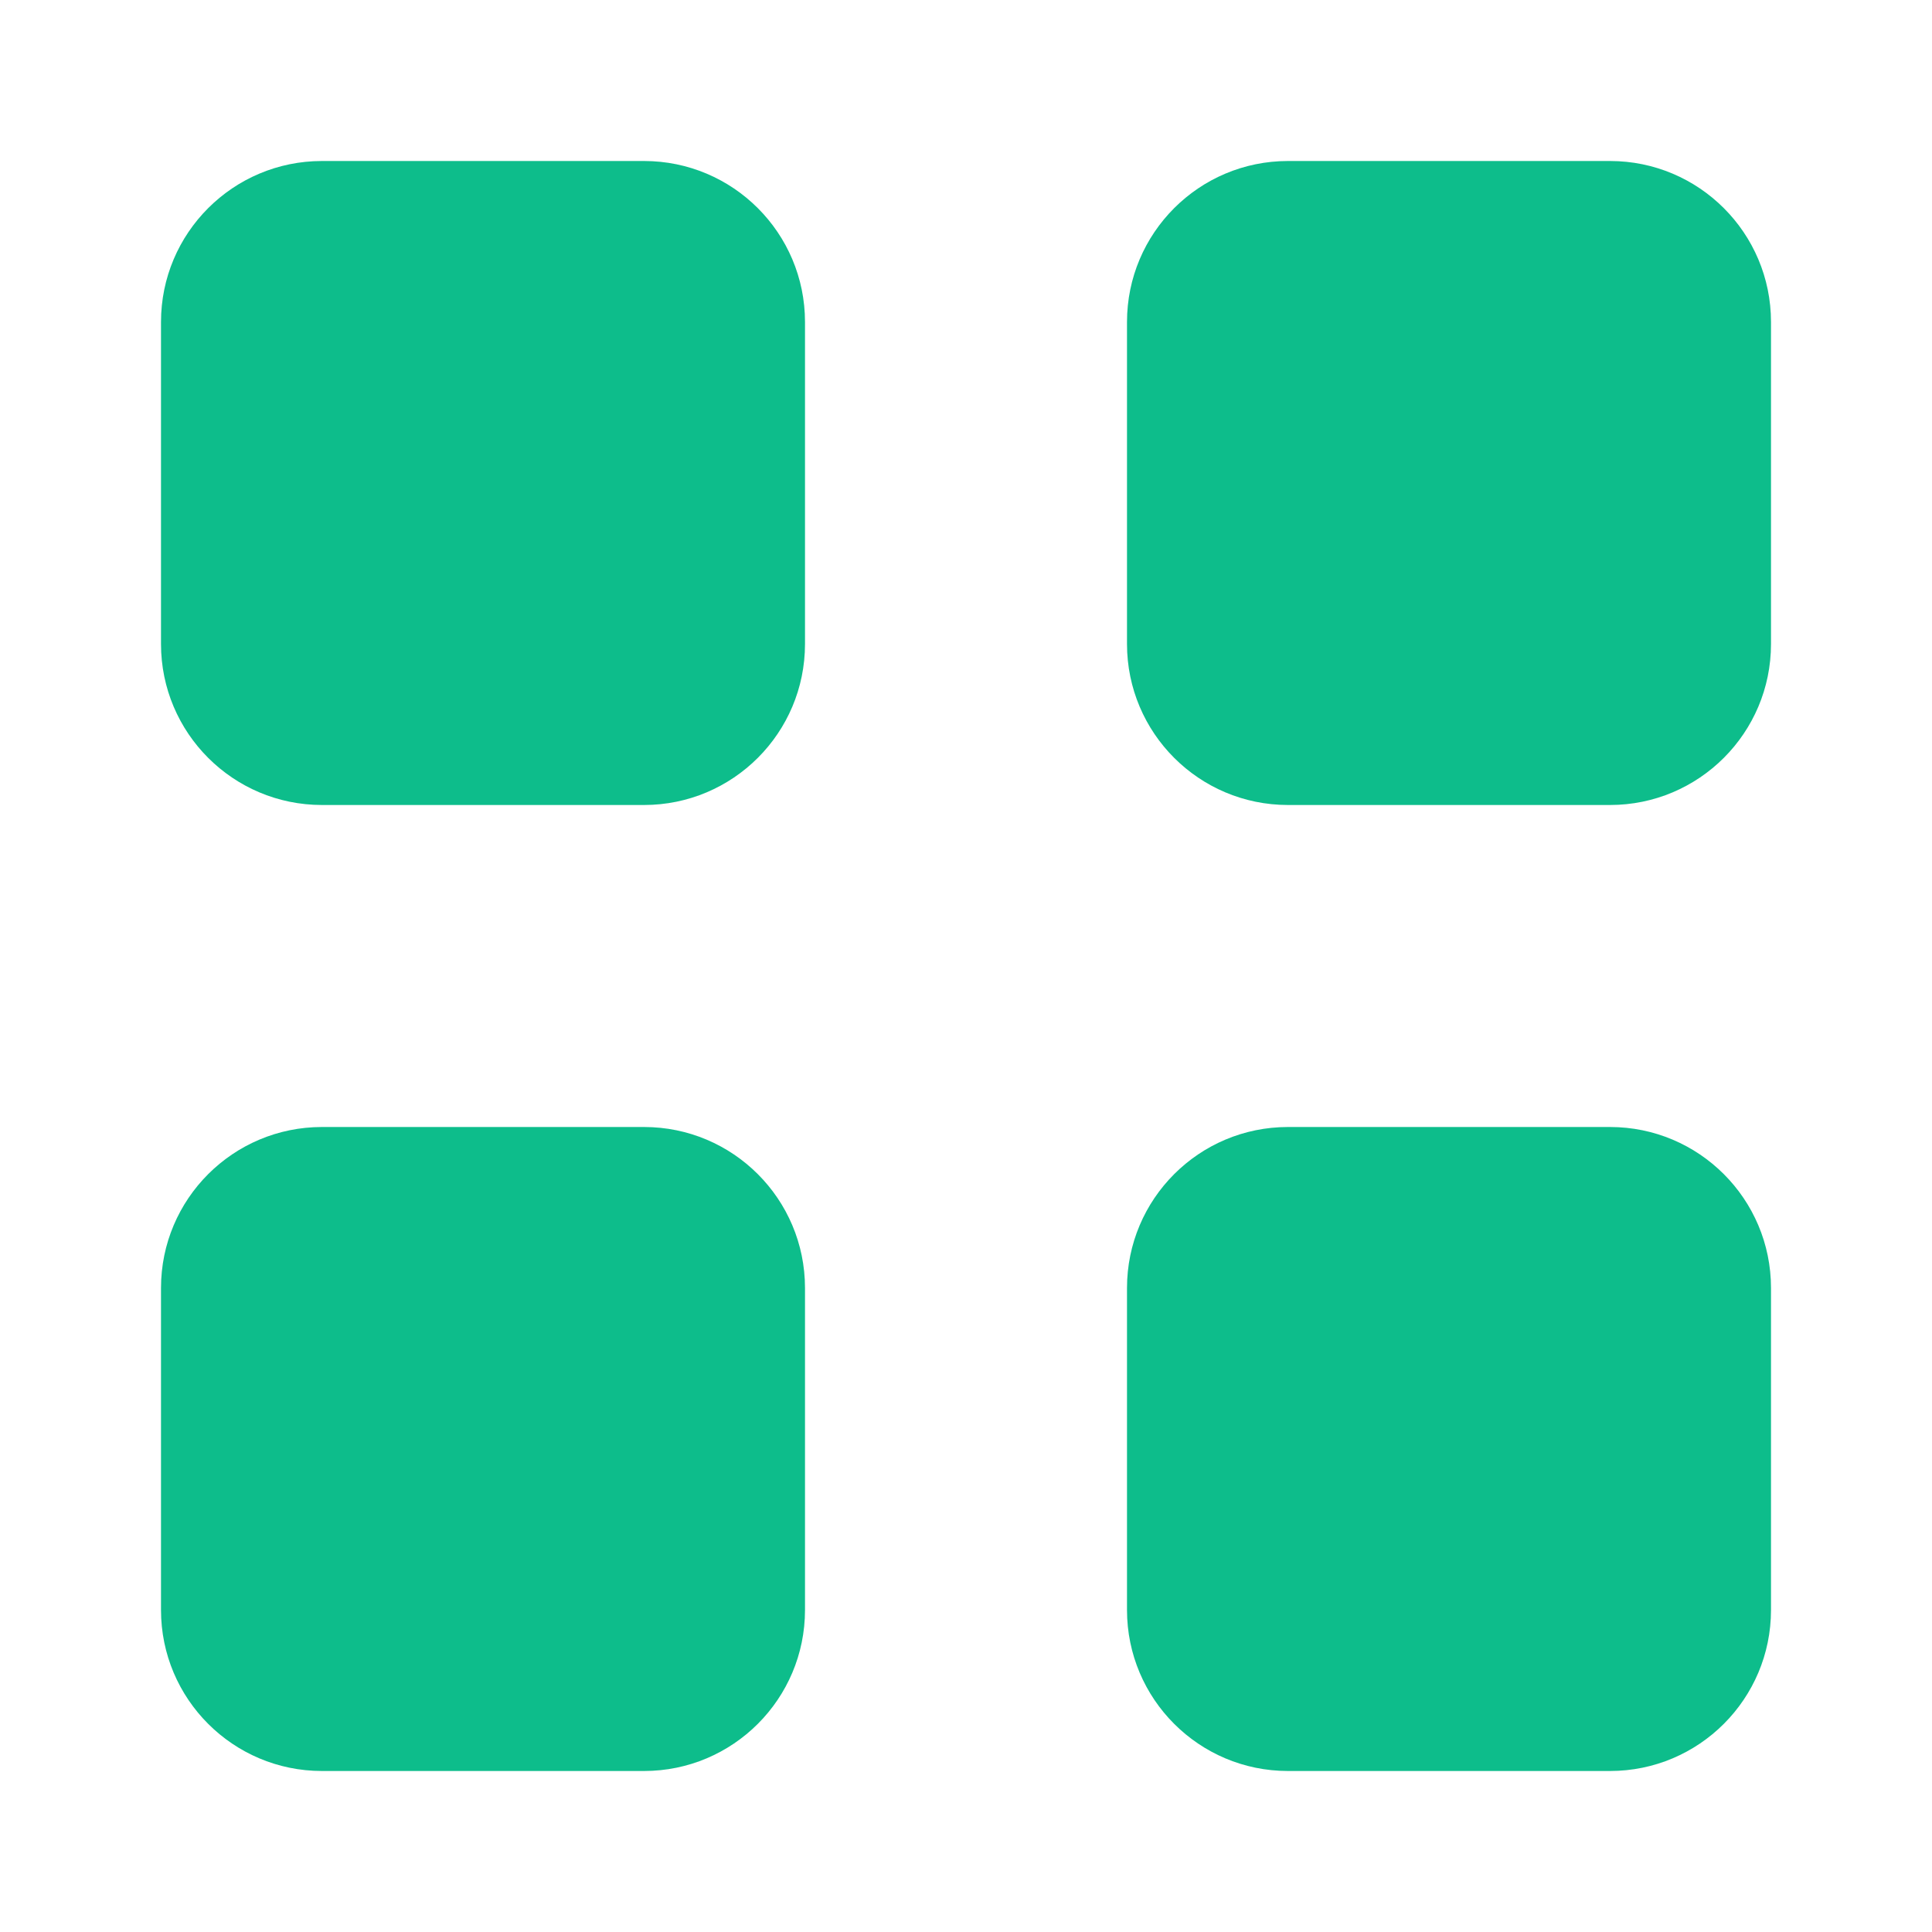
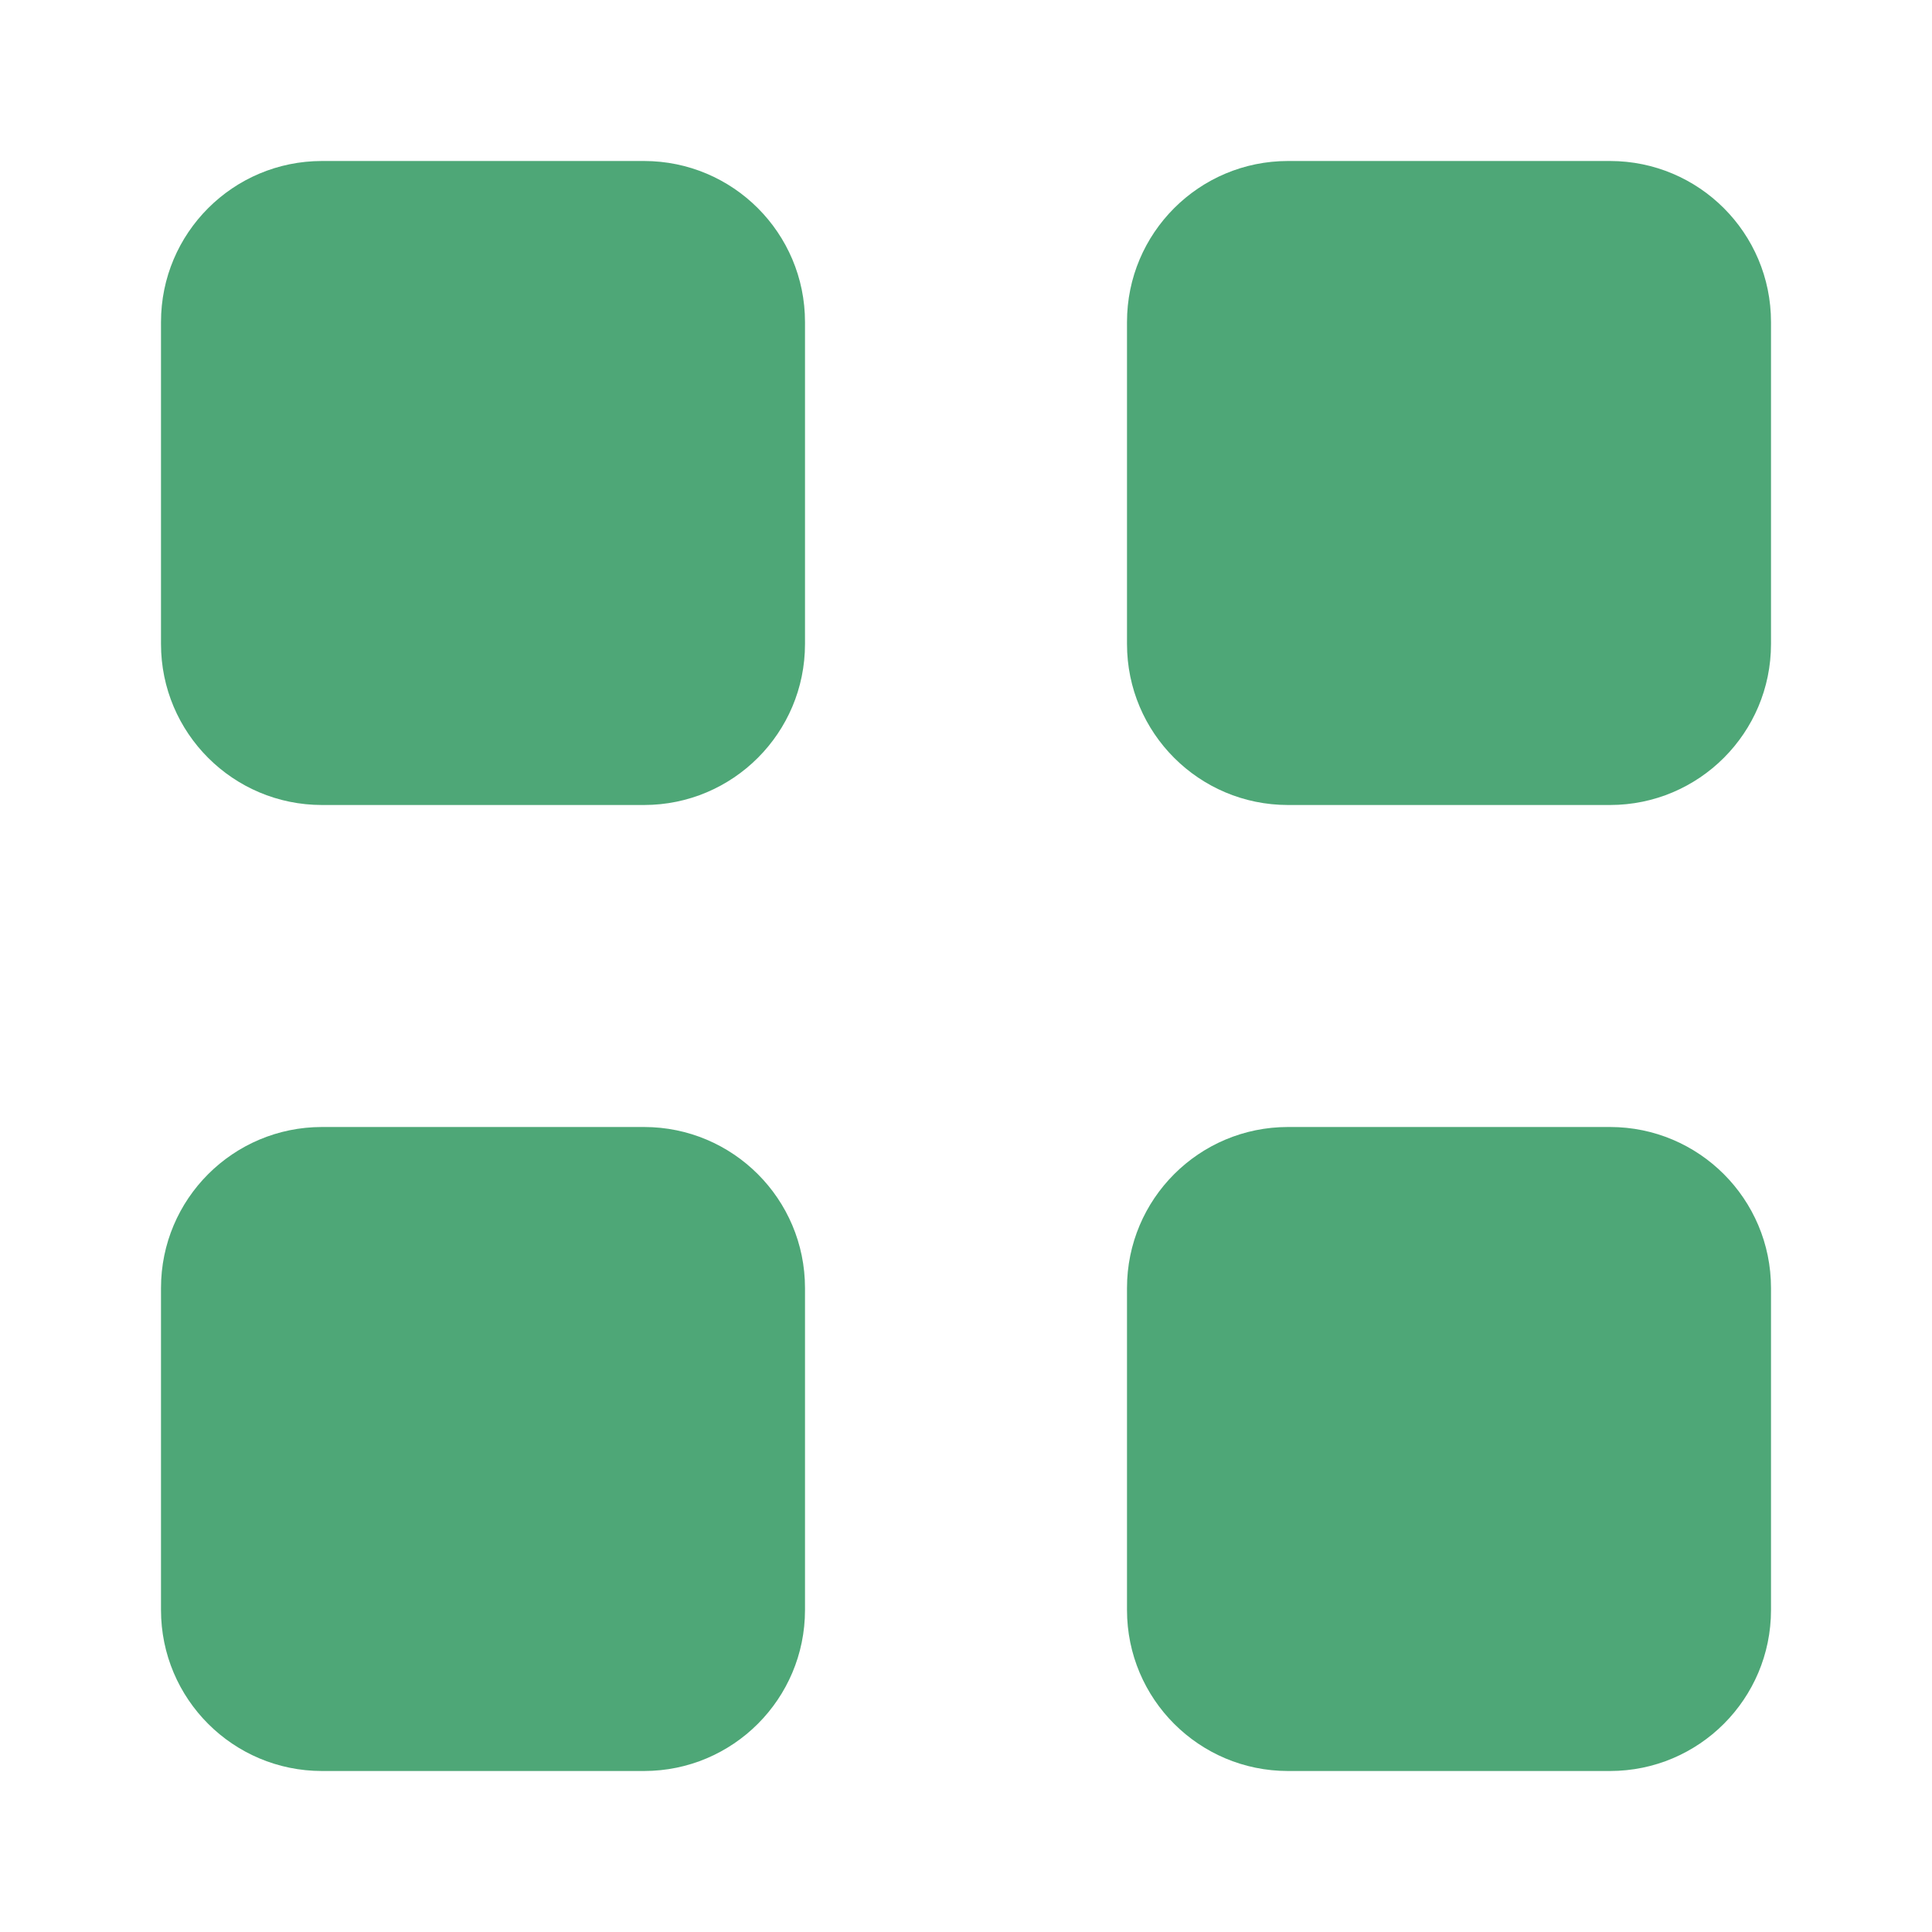
<svg xmlns="http://www.w3.org/2000/svg" width="24" height="24" viewBox="0 0 24 24" fill="none">
-   <rect x="14" y="2" width="8" height="8" rx="2" fill="#0DBD8B" />
-   <rect x="14" y="14" width="8" height="8" rx="2" fill="#0DBD8B" />
-   <rect x="2" y="14" width="8" height="8" rx="2" fill="#0DBD8B" />
-   <rect x="2" y="2" width="8" height="8" rx="2" fill="#0DBD8B" />
+   <rect x="14" y="2" width="8" height="8" rx="2" fill="#4ea777" />
+   <rect x="14" y="14" width="8" height="8" rx="2" fill="#4ea777" />
+   <rect x="2" y="14" width="8" height="8" rx="2" fill="#4ea777" />
+   <rect x="2" y="2" width="8" height="8" rx="2" fill="#4ea777" />
</svg>
